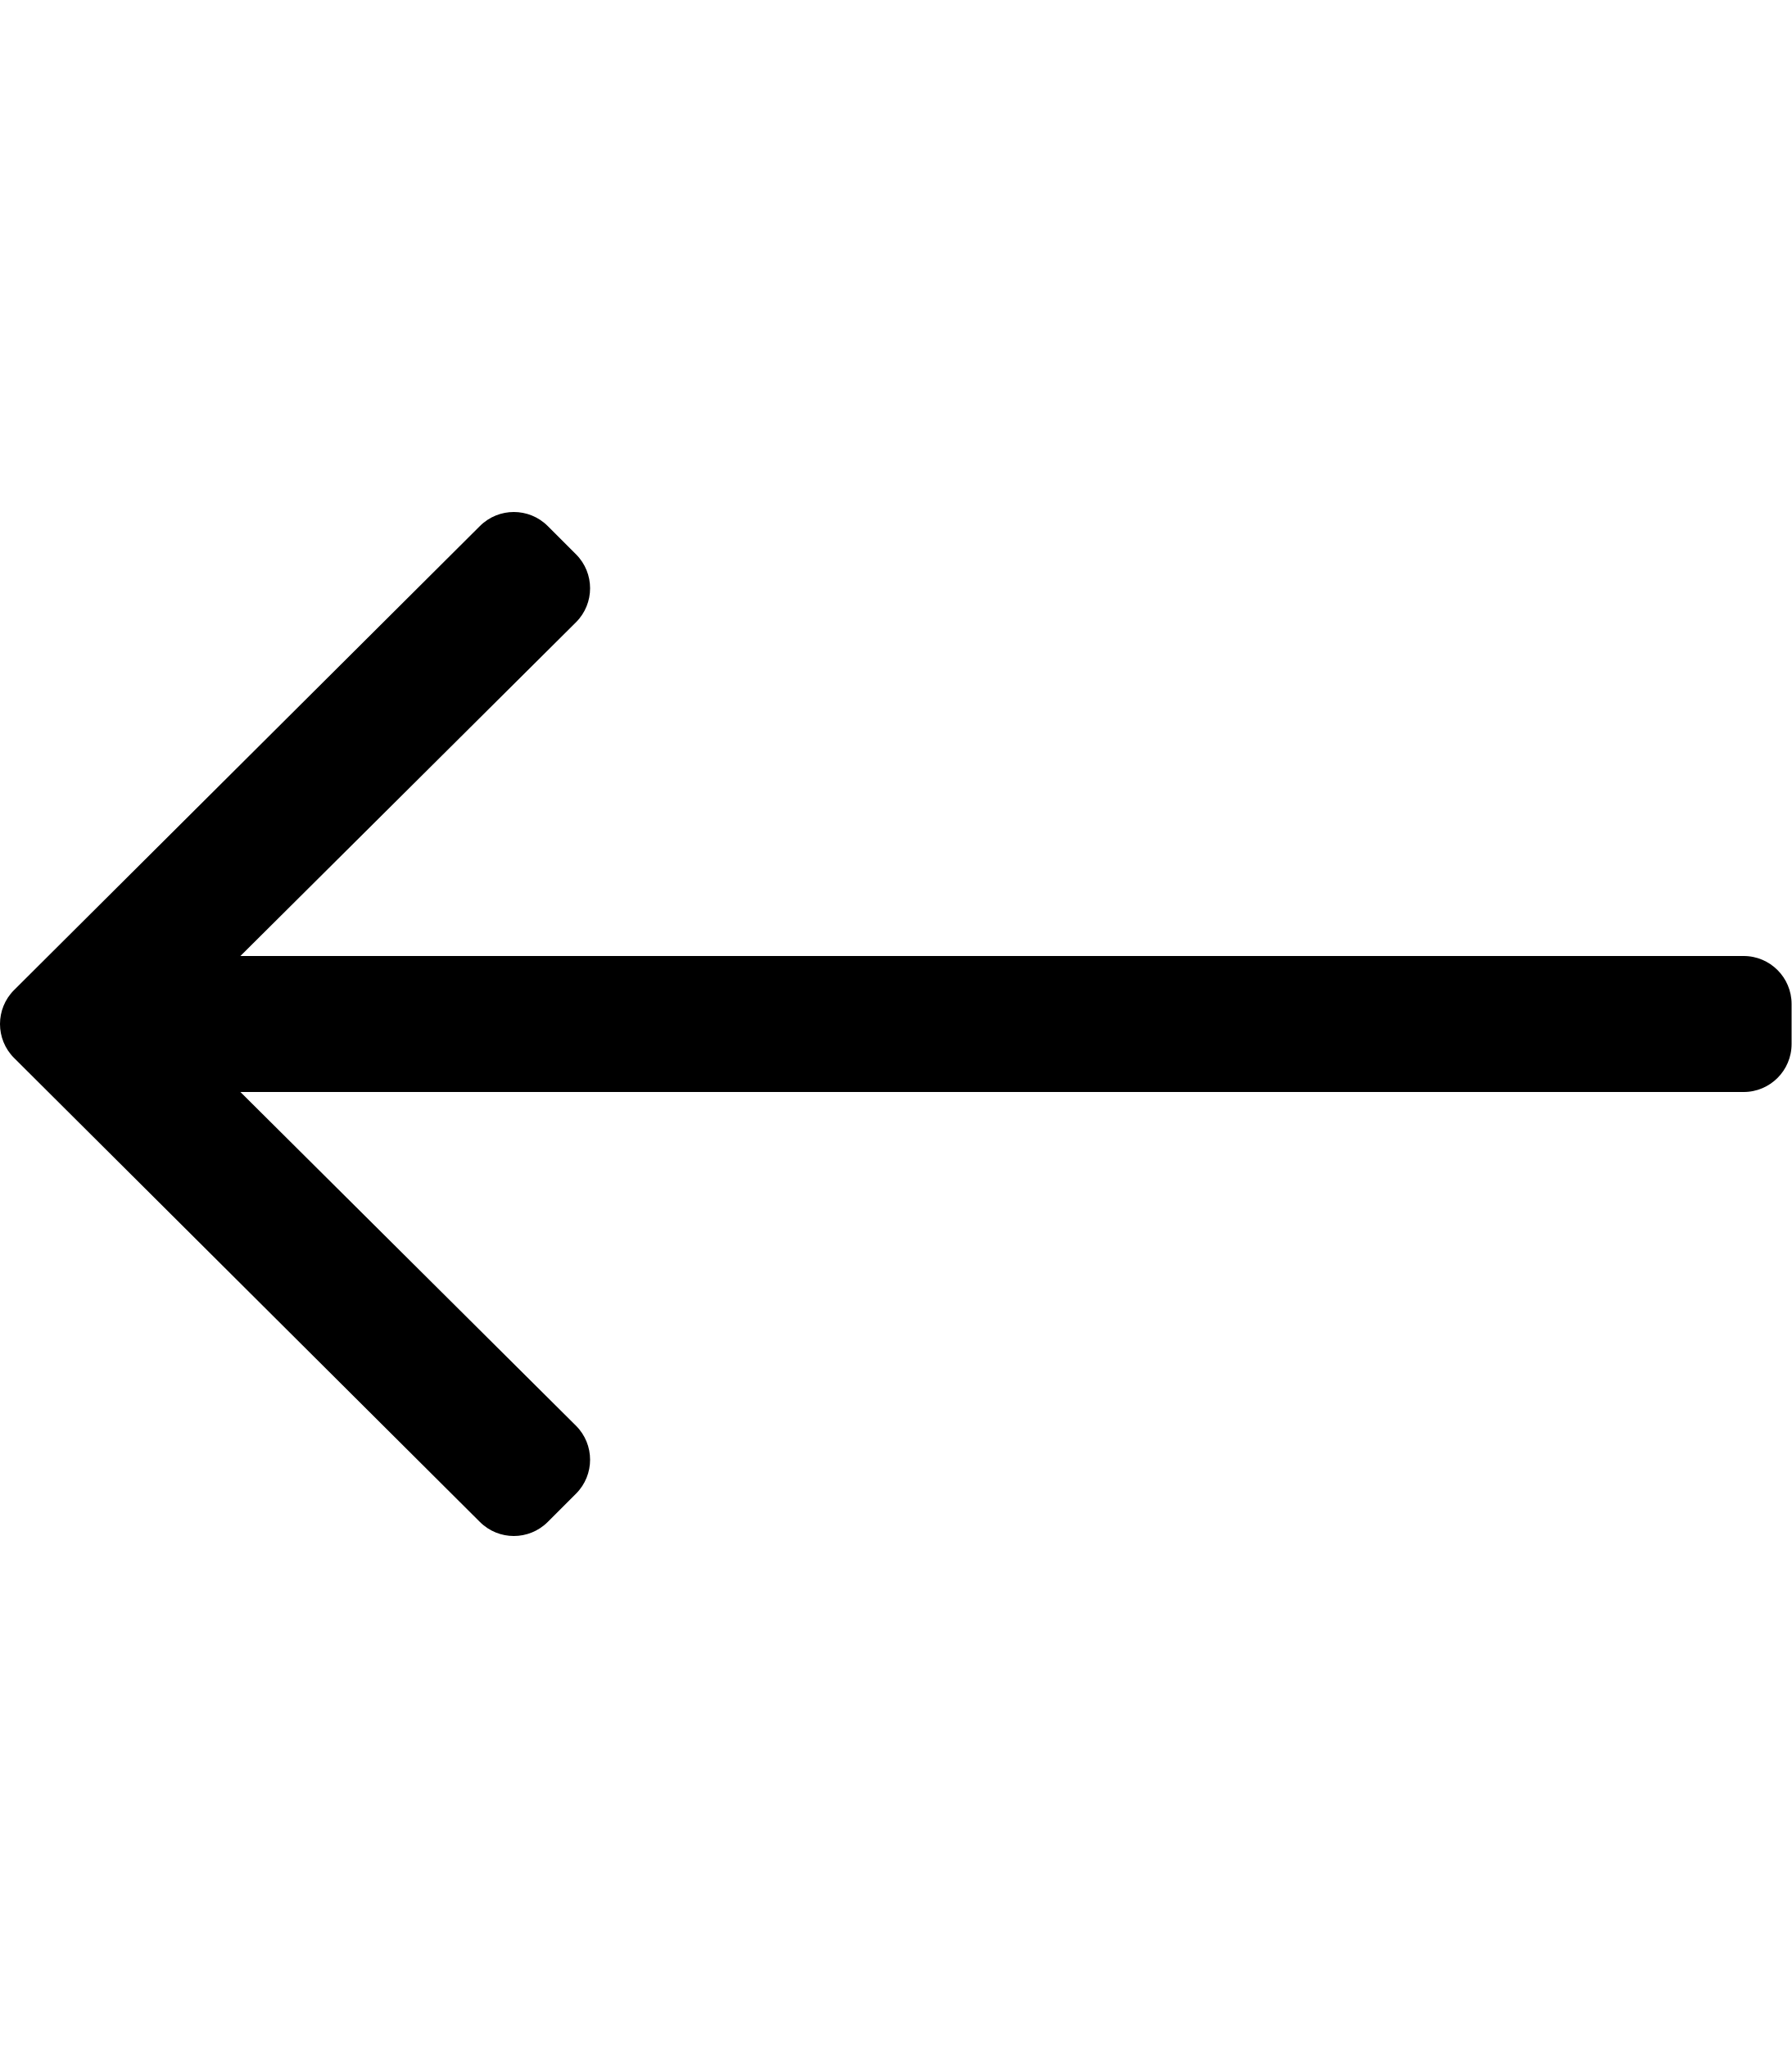
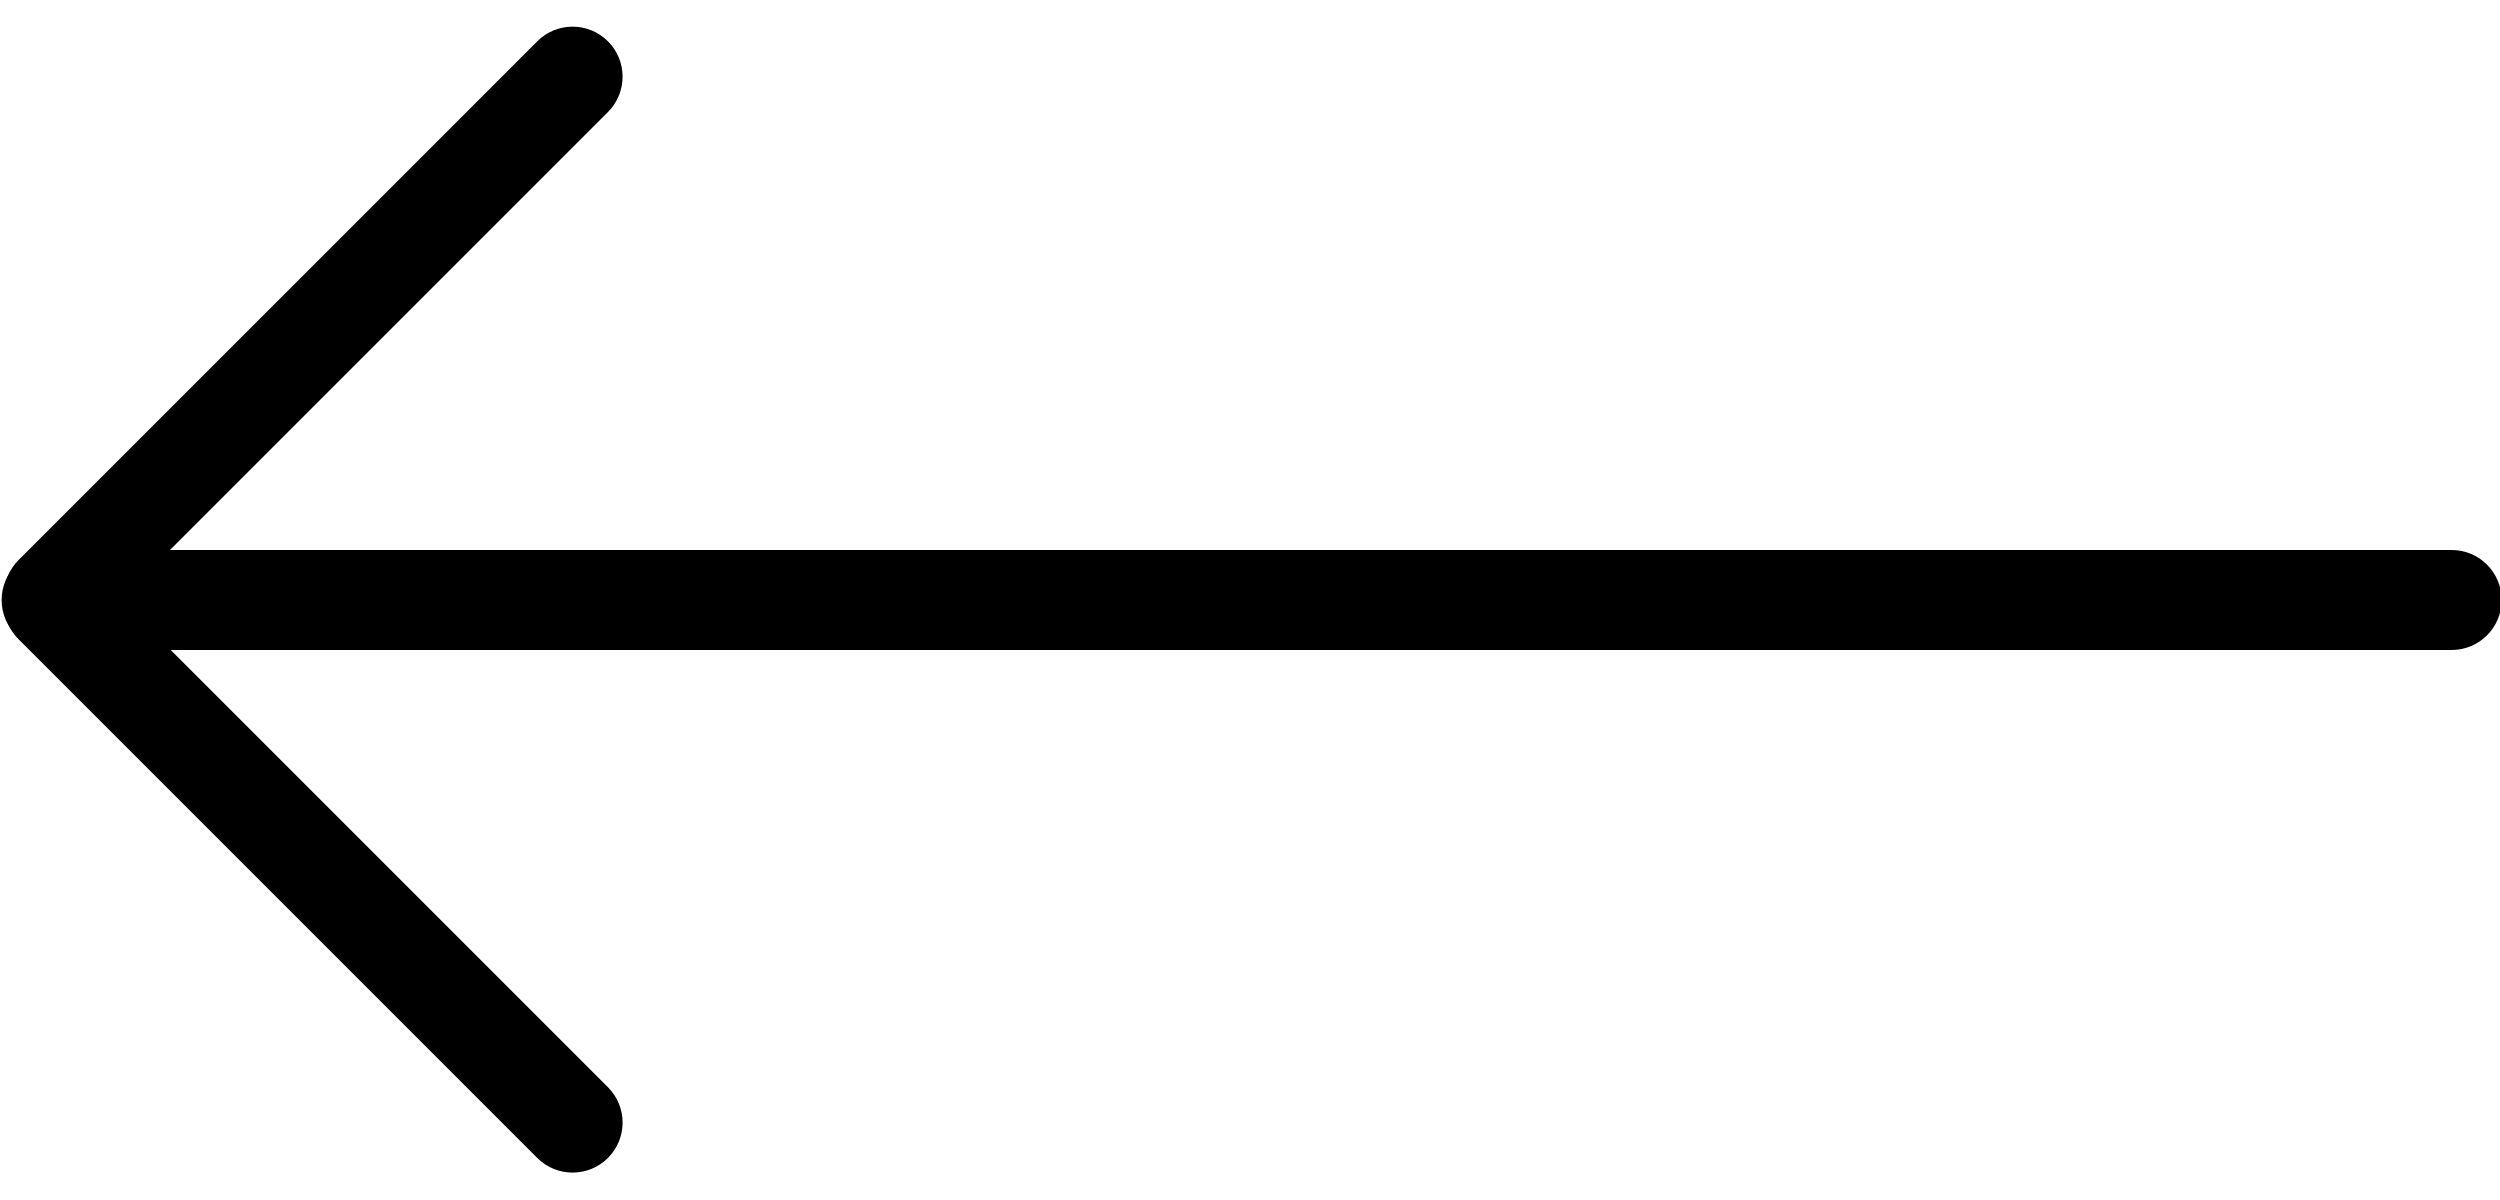
- <svg xmlns="http://www.w3.org/2000/svg" aria-hidden="true" focusable="false" data-prefix="fal" data-icon="long-arrow-left" role="img" viewBox="0 0 448 512" class="svg-inline--fa fa-long-arrow-left fa-w-14 fa-5x">
-   <path fill="currentColor" d="M136.97 380.485l7.071-7.07c4.686-4.686 4.686-12.284 0-16.971L60.113 273H436c6.627 0 12-5.373 12-12v-10c0-6.627-5.373-12-12-12H60.113l83.928-83.444c4.686-4.686 4.686-12.284 0-16.971l-7.071-7.07c-4.686-4.686-12.284-4.686-16.97 0l-116.485 116c-4.686 4.686-4.686 12.284 0 16.971l116.485 116c4.686 4.686 12.284 4.686 16.97-.001z" class="" />
+ <svg xmlns="http://www.w3.org/2000/svg" width="150" height="72" viewBox="0 0 150 72" fill="none">
+   <rect width="150" height="6" rx="3" transform="matrix(-1 0 0 1 150.098 33)" fill="currentColor" />
+   <rect width="50" height="6" rx="3" transform="matrix(-0.707107 -0.707107 -0.707107 0.707107 38.598 67.3553)" fill="currentColor" />
+   <rect x="38.598" y="4.6" width="50" height="6" rx="3" transform="rotate(135 38.598 4.60001)" fill="currentColor" />
</svg>
